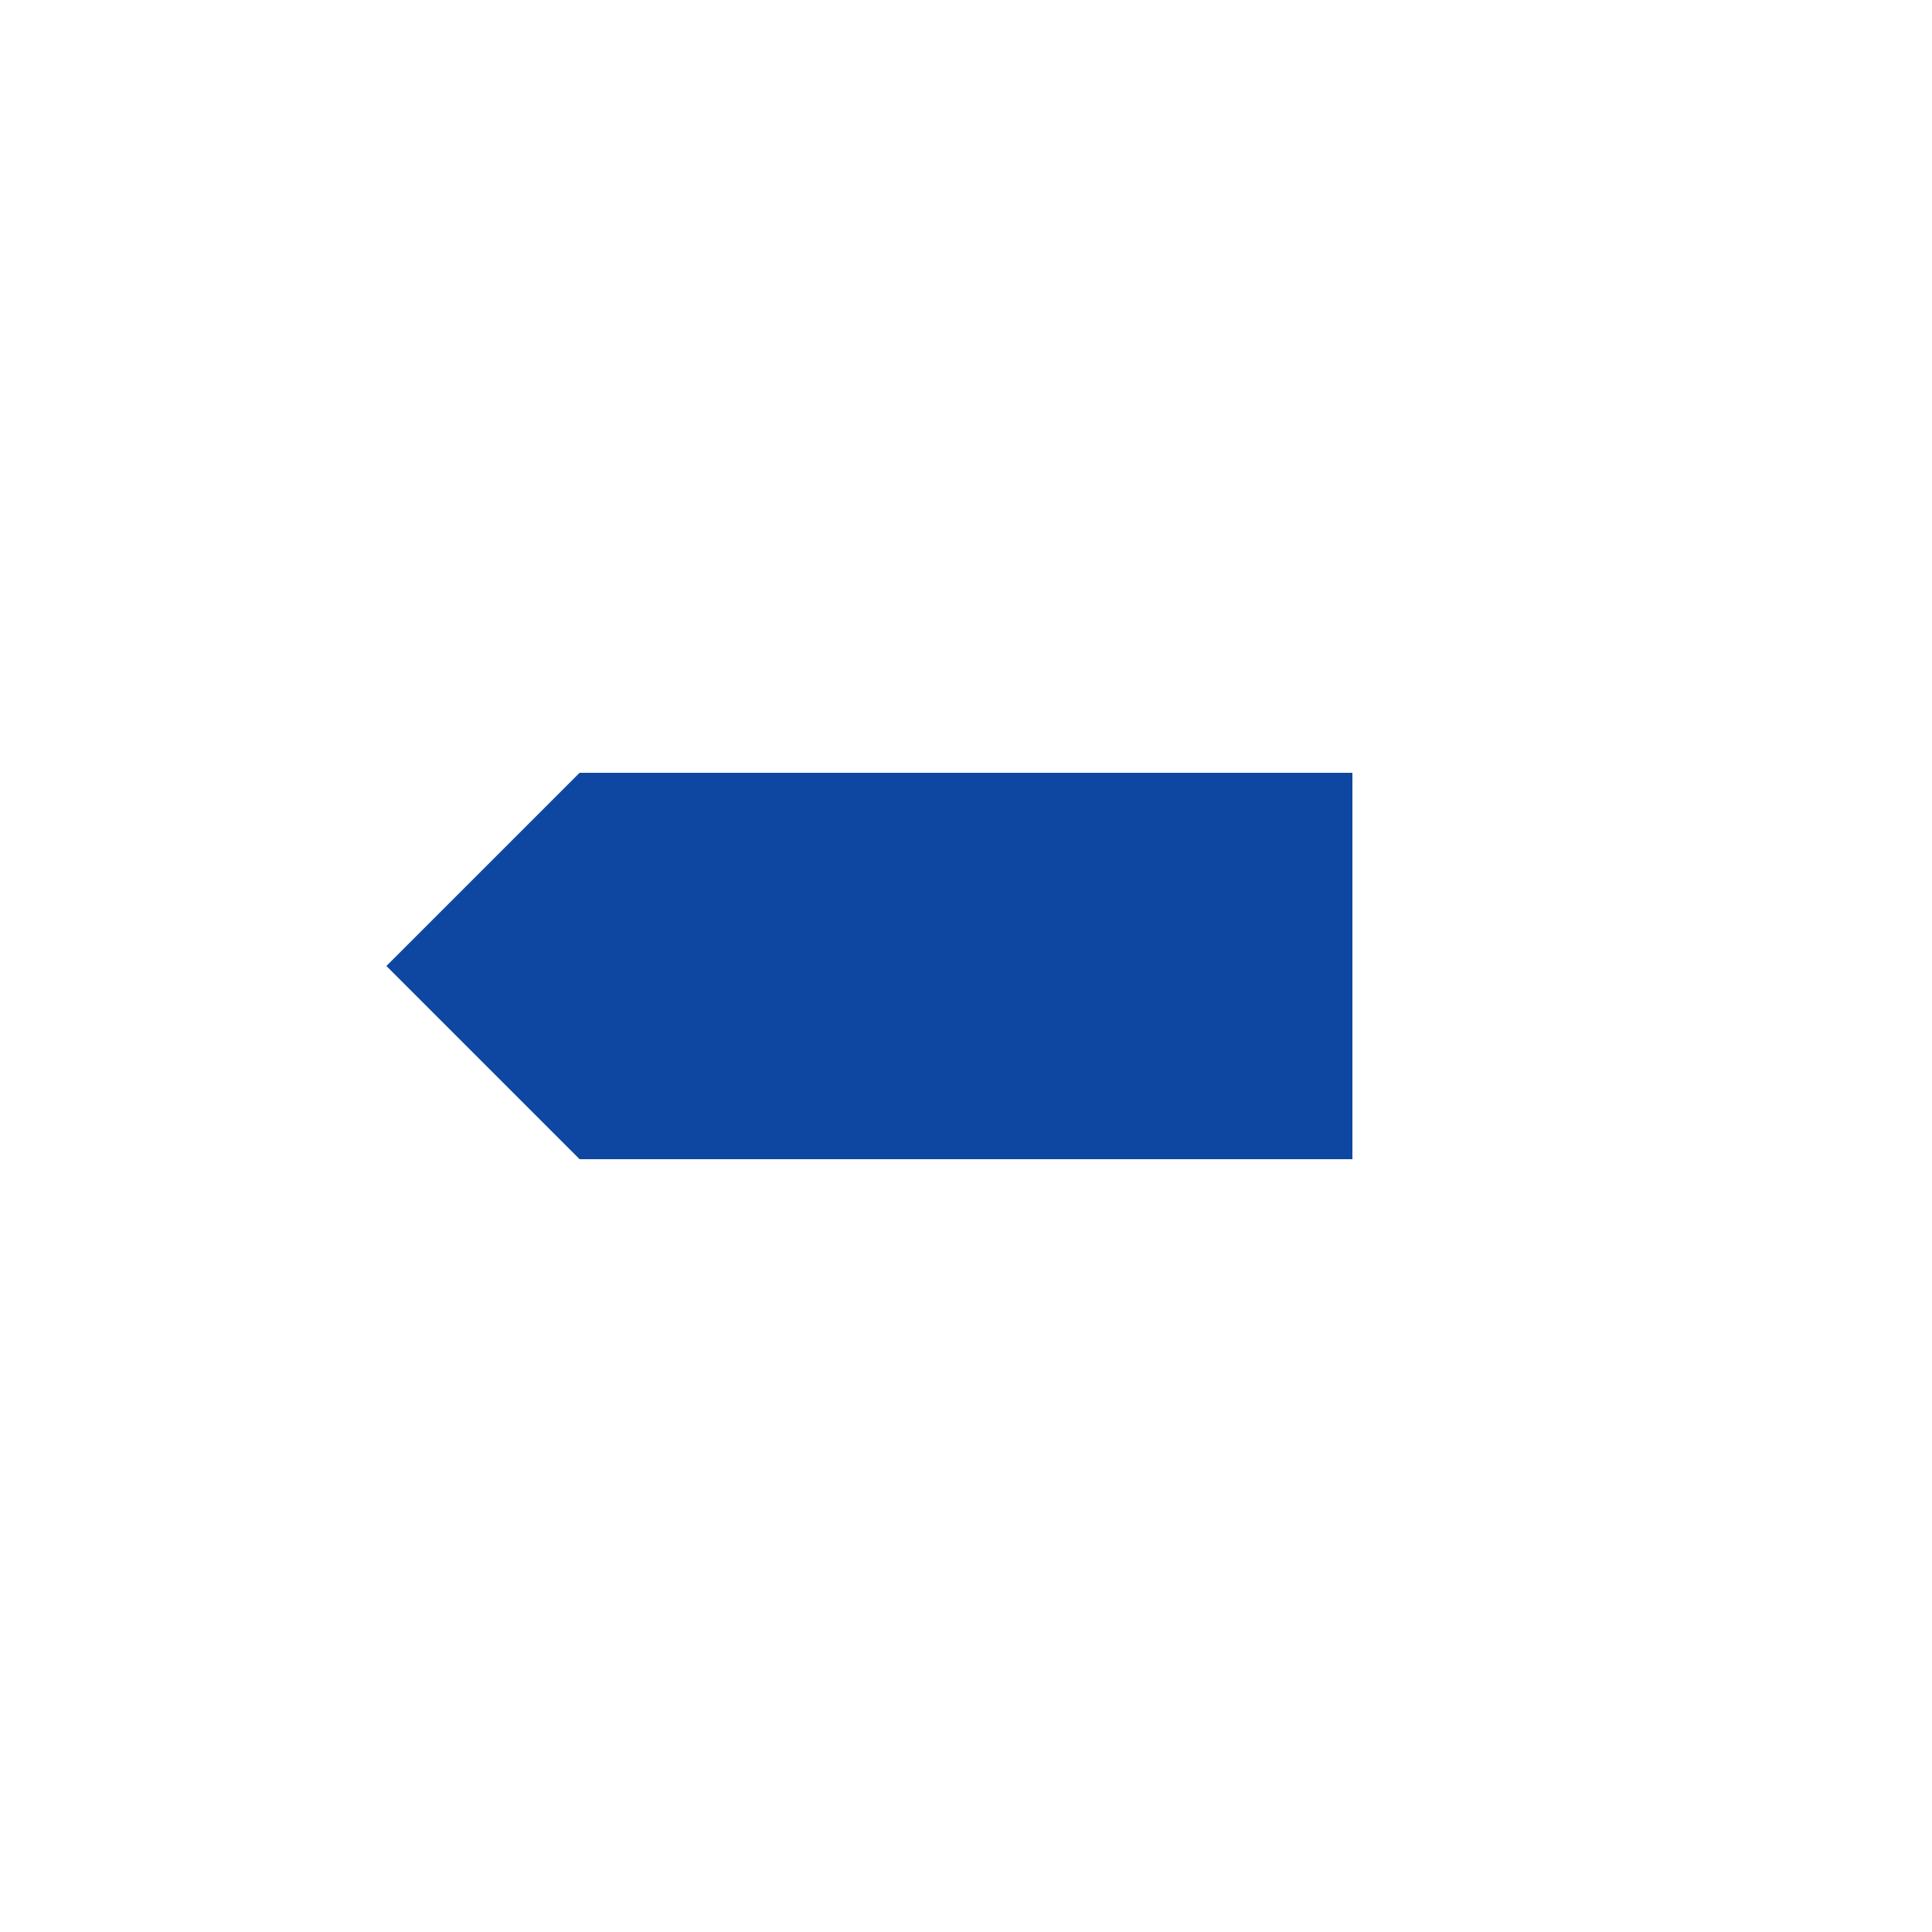
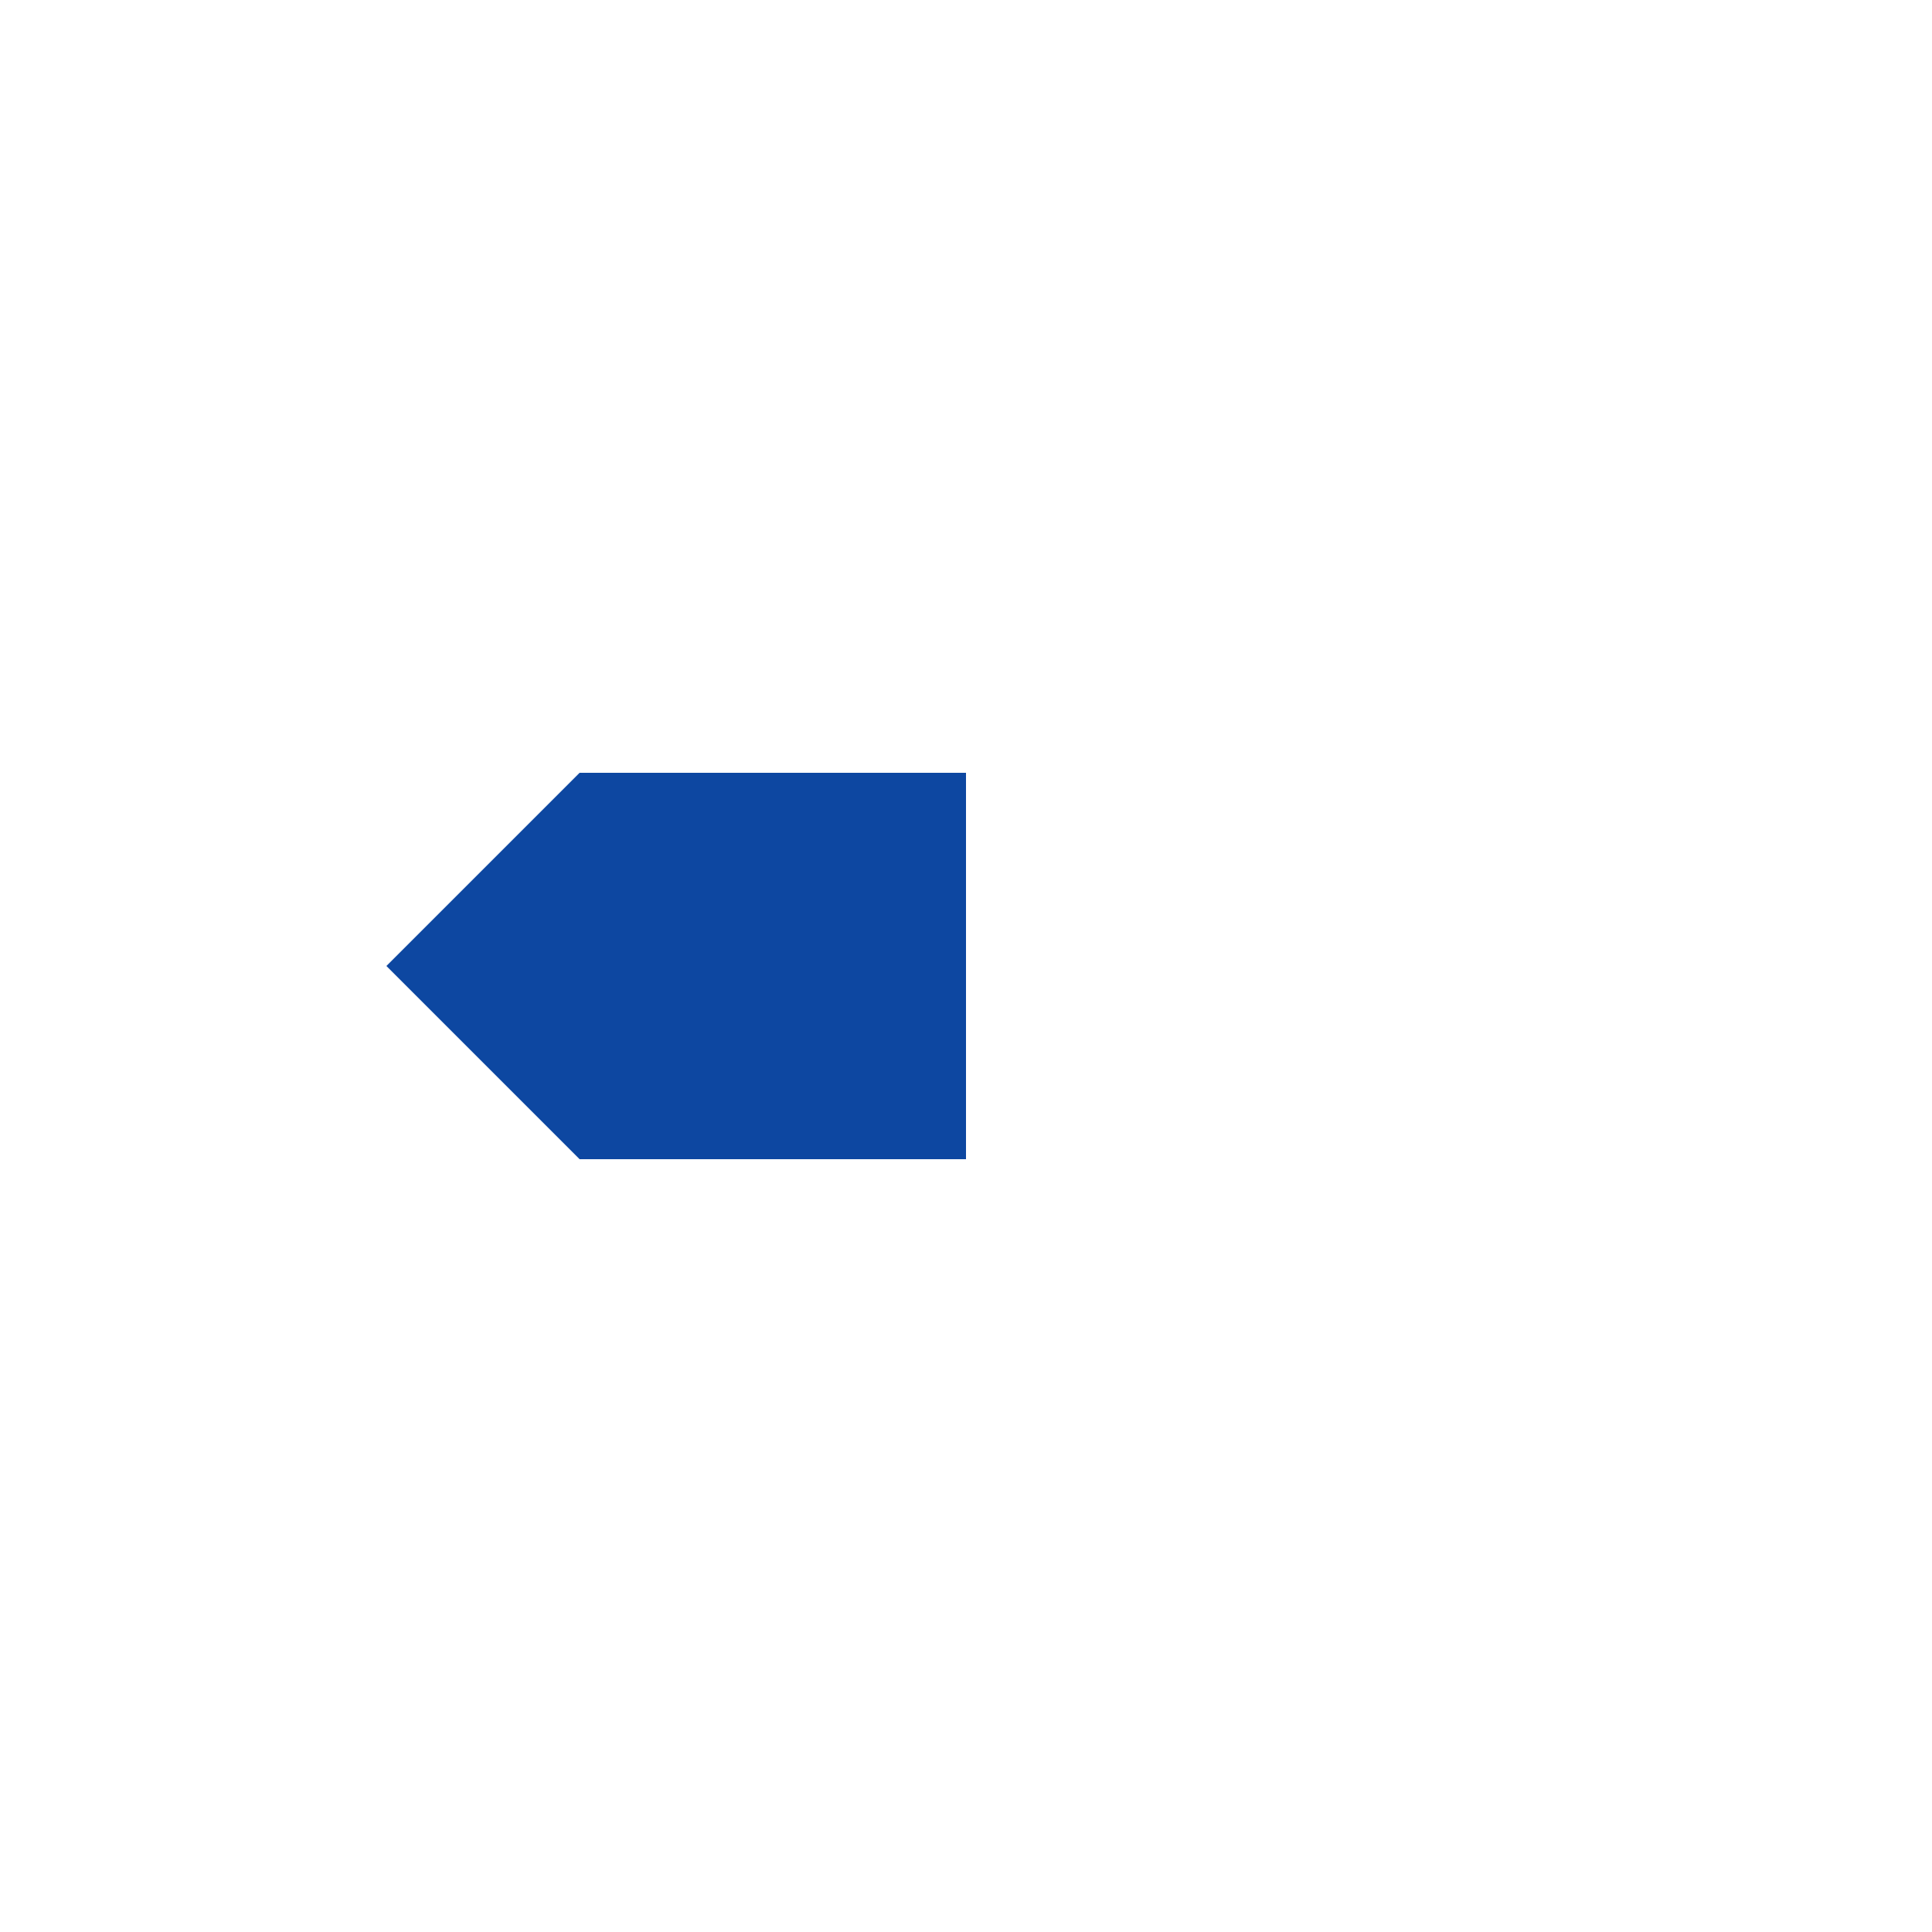
<svg xmlns="http://www.w3.org/2000/svg" width="50" height="50" viewBox="0 0 50 50">
-   <rect x="15" y="20" width="20" height="10" fill="#0D47A1" />
+   <rect x="15" y="20" width="10" height="10" fill="#0D47A1" />
  <polygon points="10,25 15,20 15,30" fill="#0D47A1" />
</svg>
